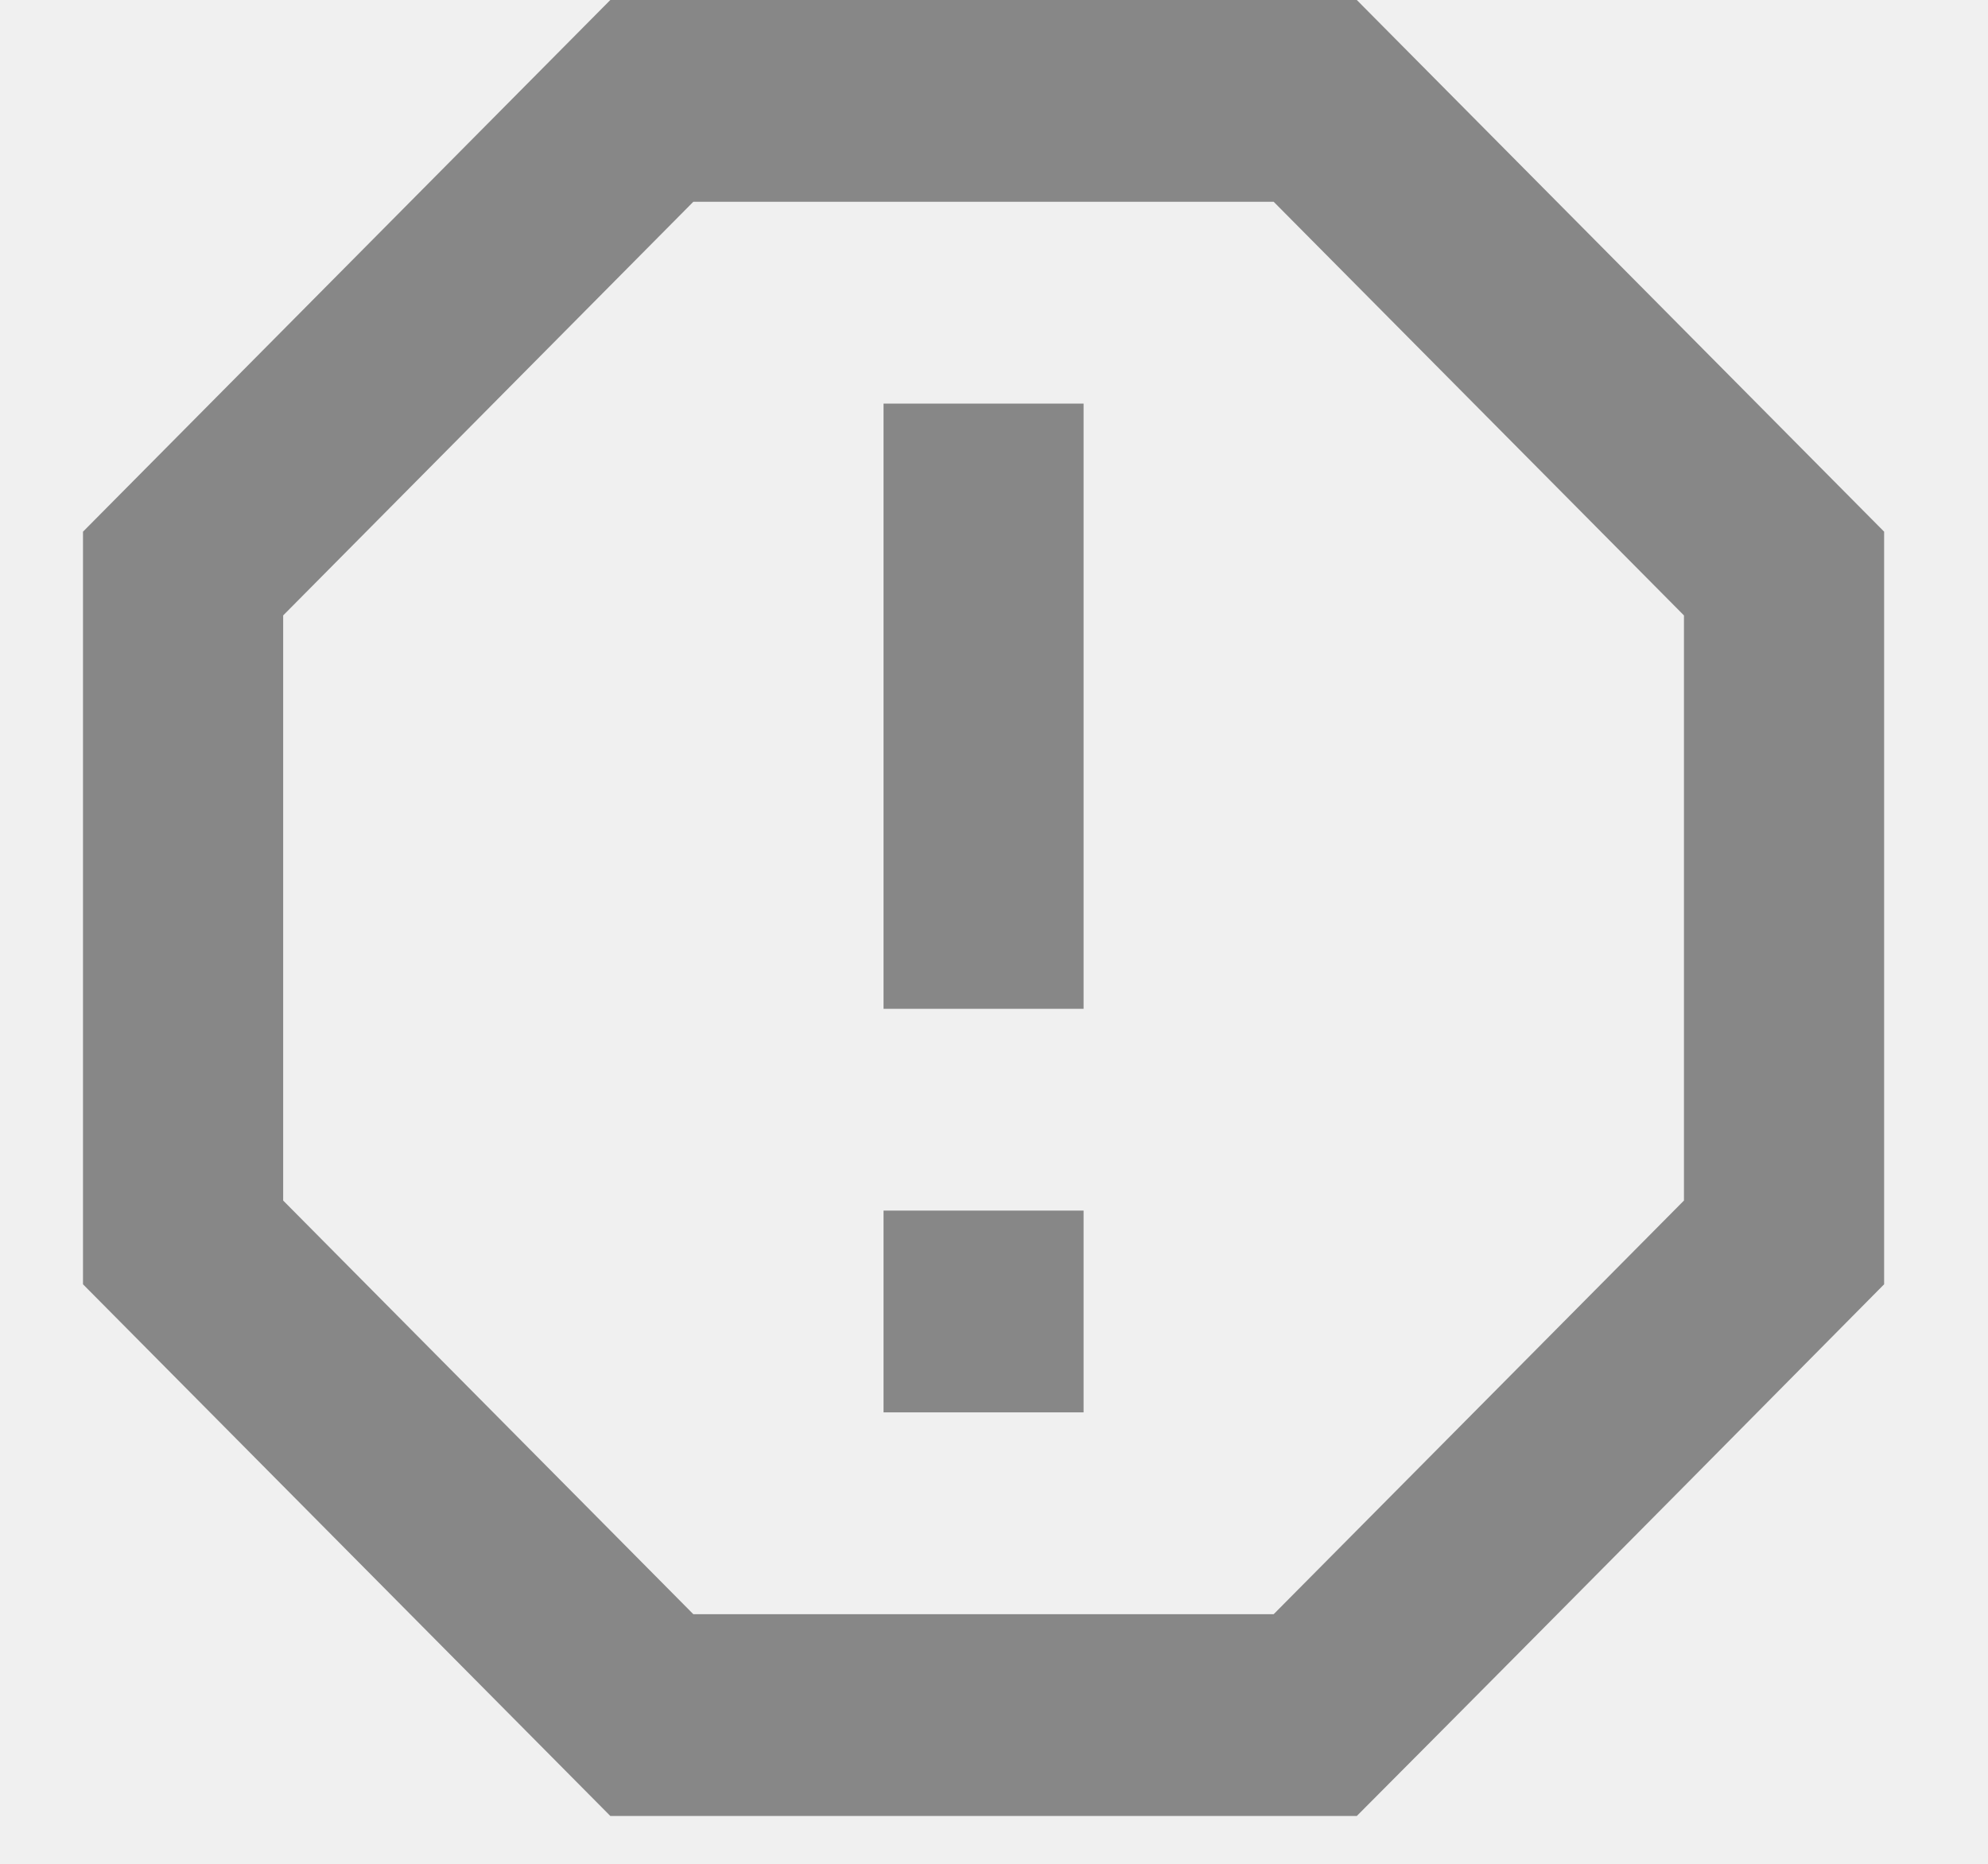
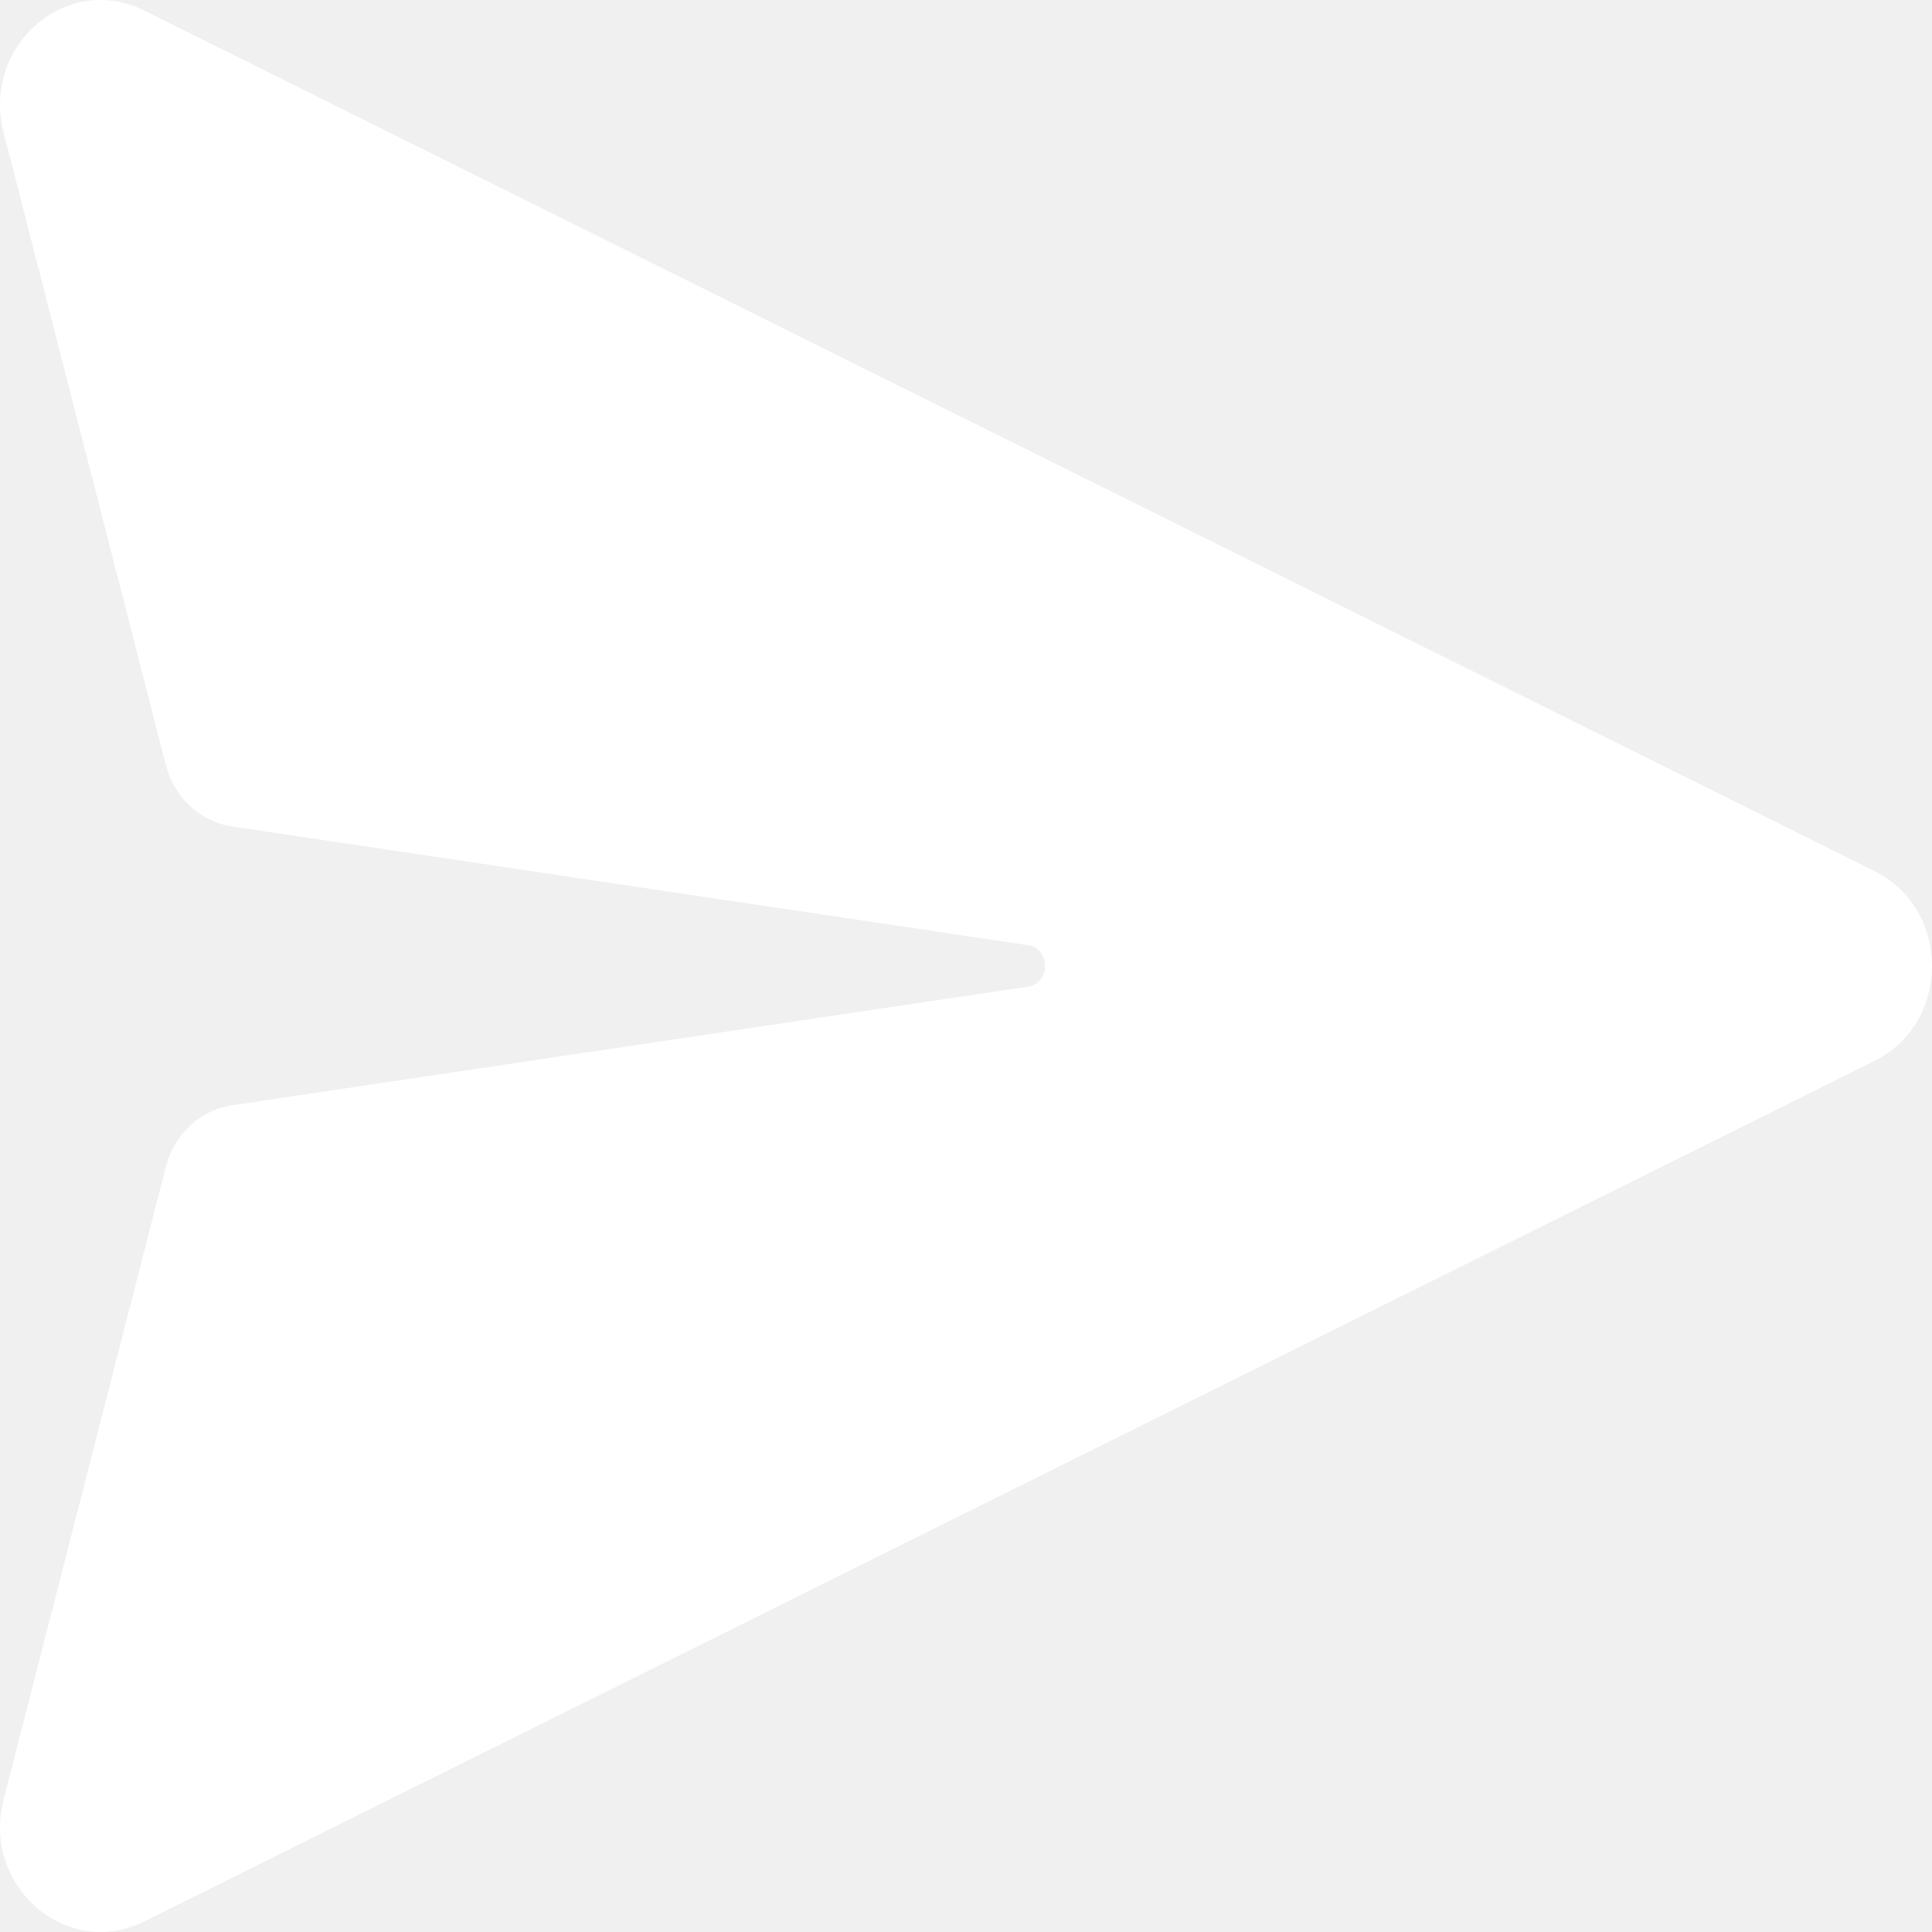
- <svg xmlns="http://www.w3.org/2000/svg" width="16" height="15" viewBox="0 0 16 15" fill="none">
-   <path d="M4.912 0L0.668 4.279V10.336L4.912 14.615H10.92C12.345 13.186 15.164 10.336 15.164 10.336V4.279L10.92 0M5.58 1.624H10.251L13.553 4.953V9.662L10.251 12.991H5.58L2.279 9.662V4.953M7.111 9.743H8.721V11.367H7.111V9.743ZM7.111 3.248H8.721V8.119H7.111V3.248Z" fill="#878787" />
+ <svg xmlns="http://www.w3.org/2000/svg" width="14" height="14" viewBox="0 0 14 14" fill="none">
+   <path d="M1.044 0.076C0.483 -0.204 -0.135 0.332 0.026 0.959L1.202 5.544C1.231 5.659 1.293 5.763 1.378 5.842C1.463 5.921 1.569 5.972 1.682 5.989L7.448 6.849C7.615 6.873 7.615 7.125 7.448 7.15L1.683 8.009C1.57 8.026 1.464 8.077 1.379 8.156C1.293 8.235 1.232 8.339 1.202 8.454L0.026 13.041C-0.135 13.668 0.483 14.203 1.044 13.924L13.585 7.687C14.138 7.412 14.138 6.589 13.585 6.313L1.044 0.076Z" fill="white" />
</svg>
